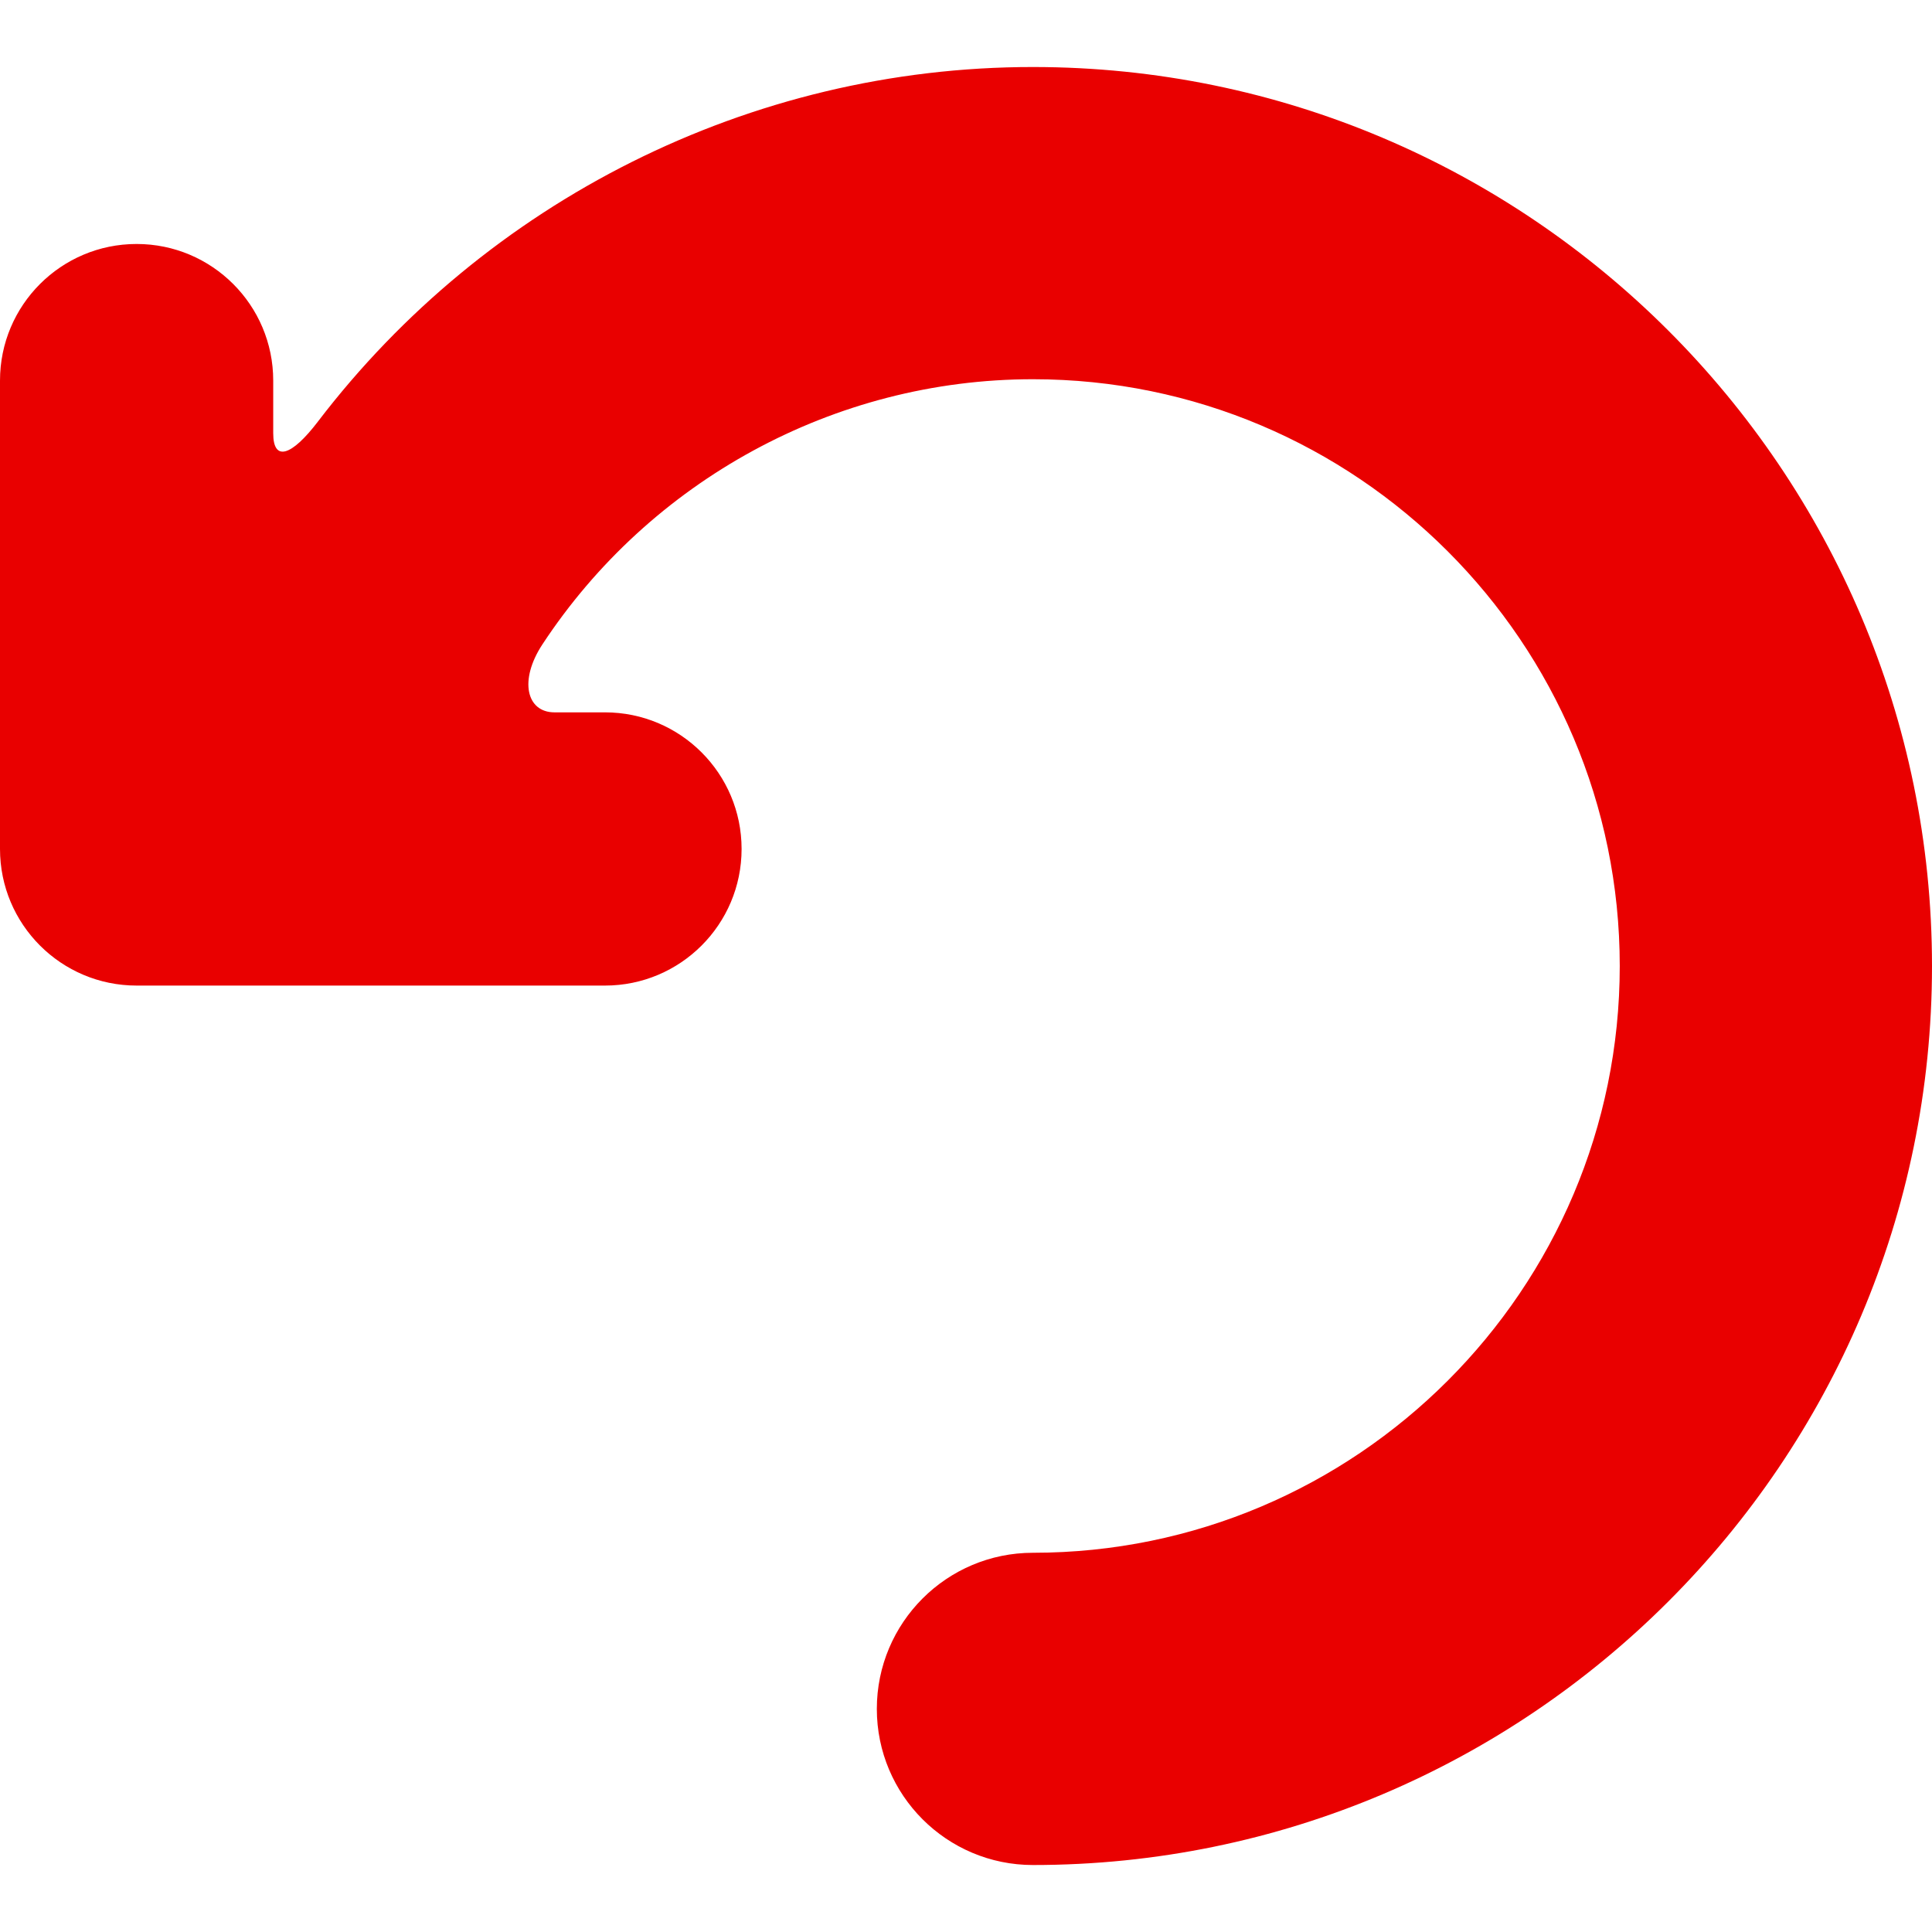
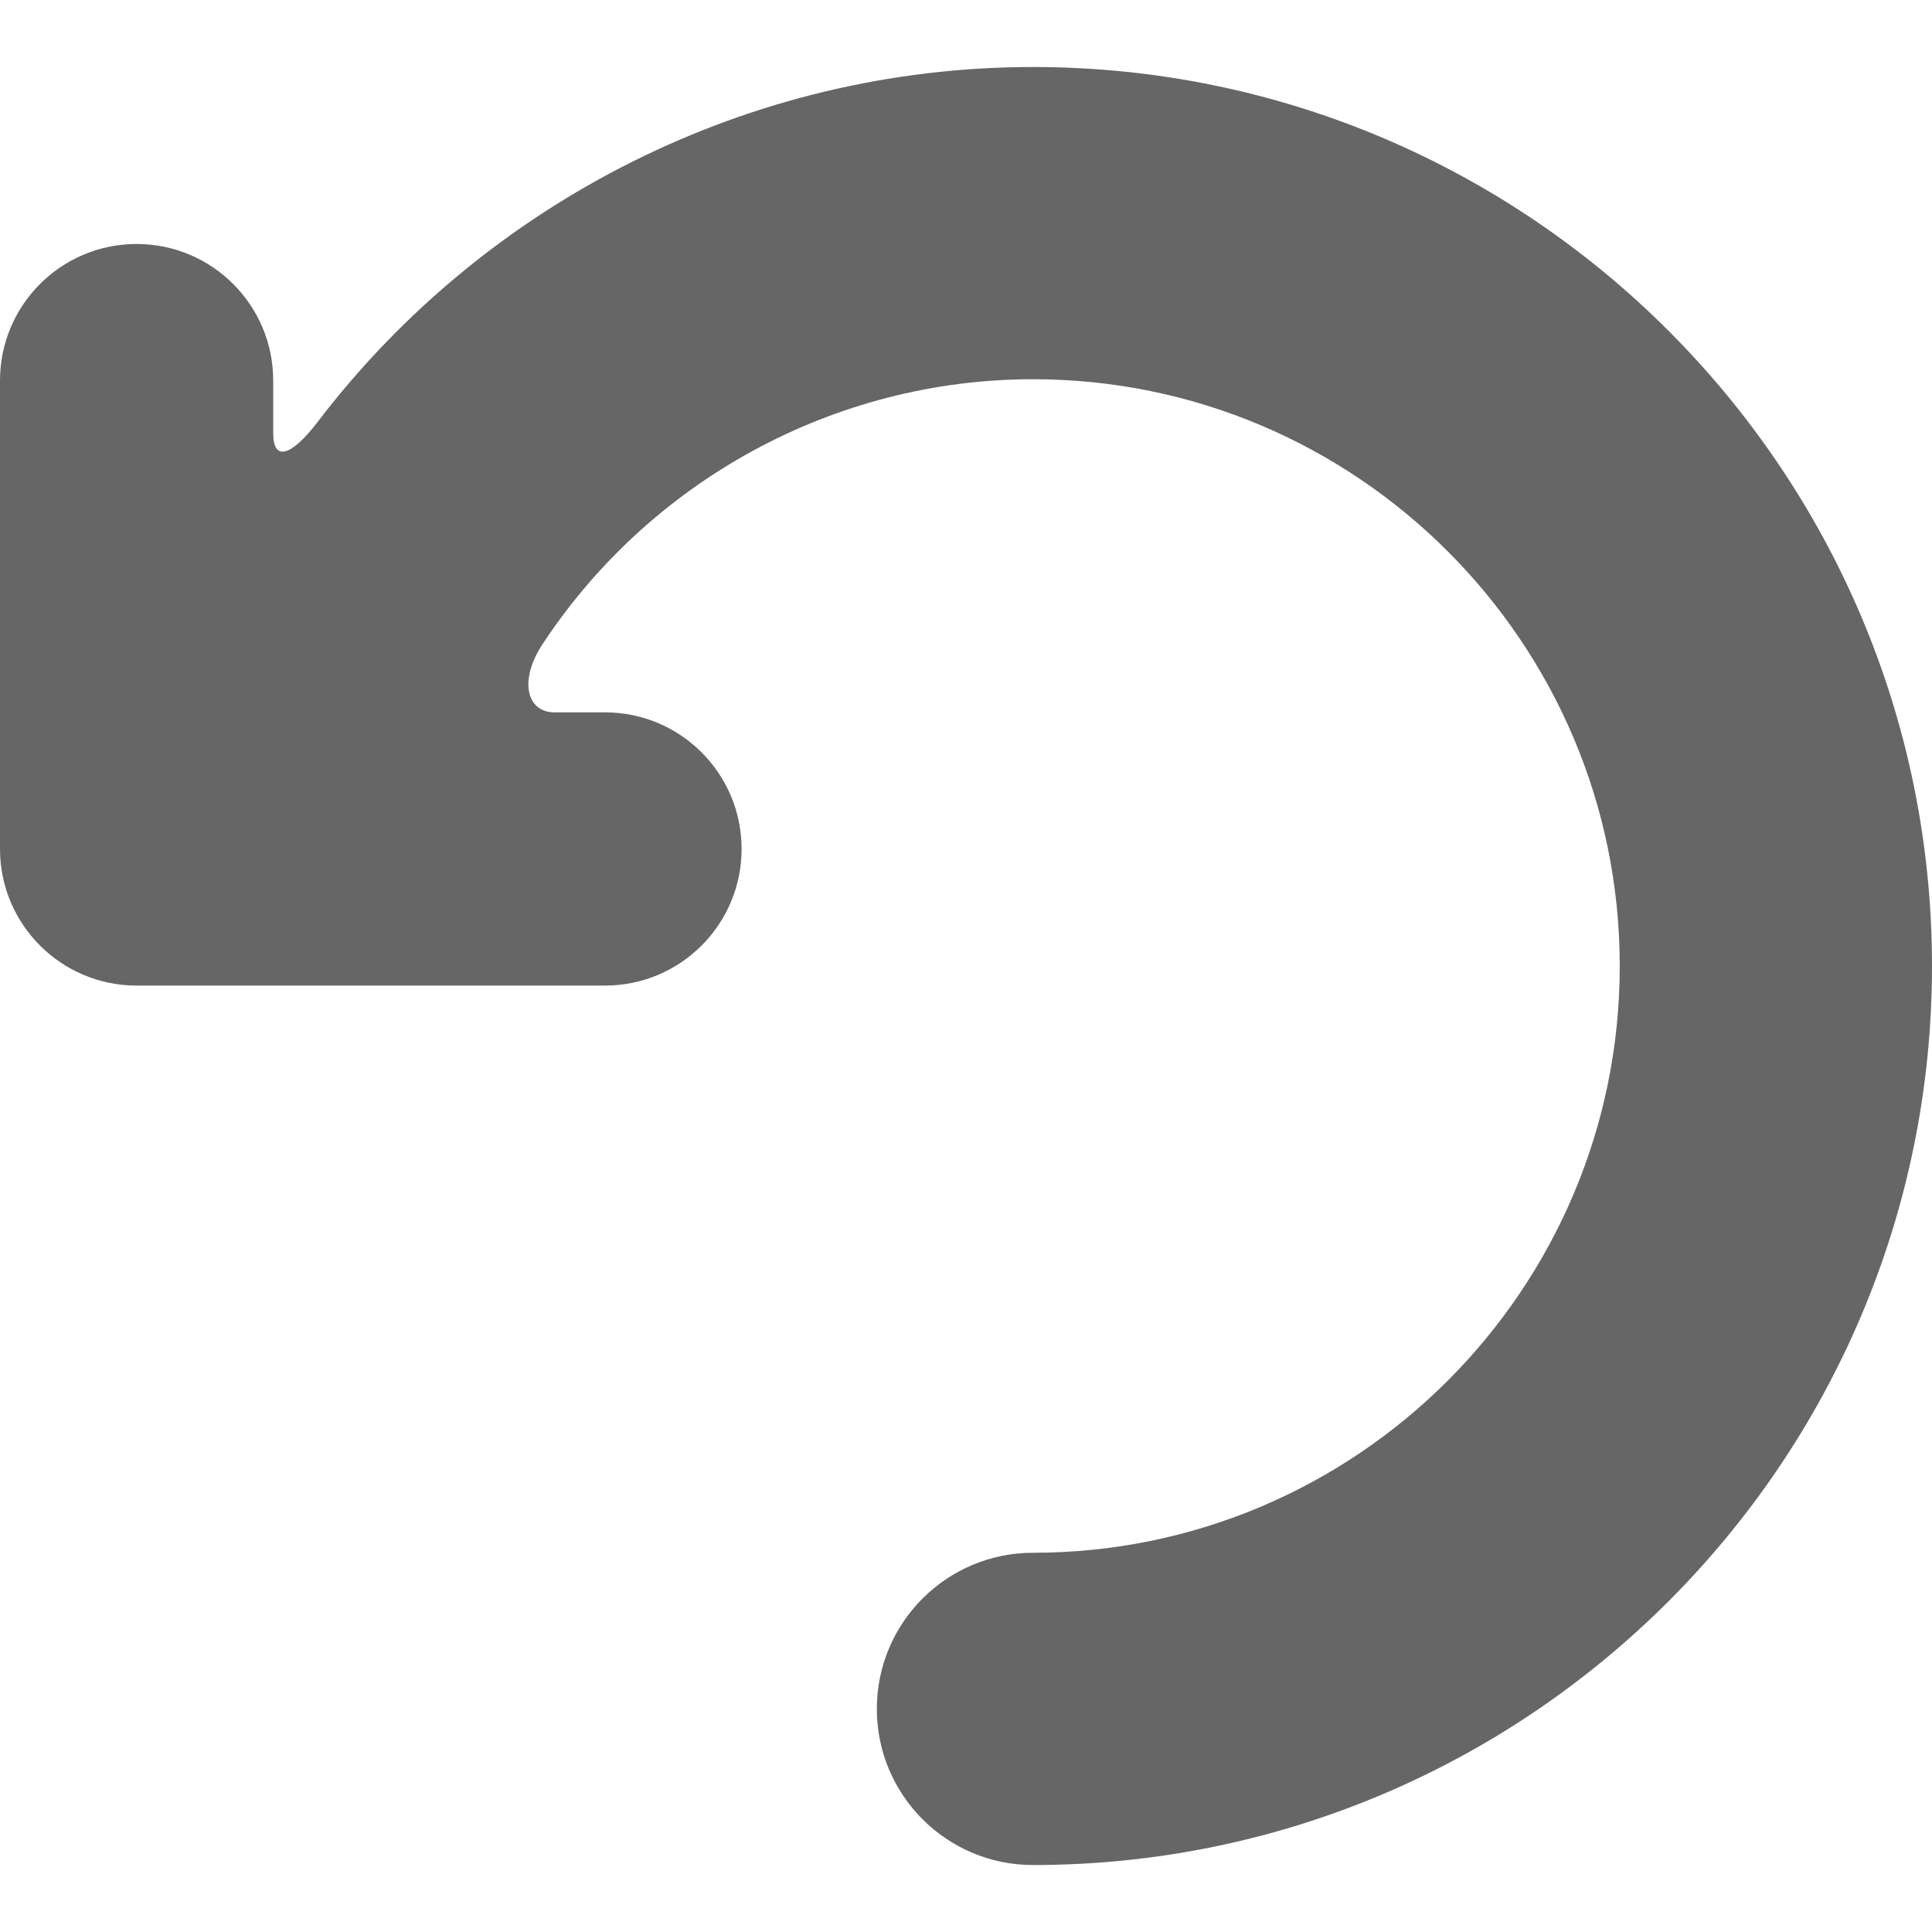
- <svg xmlns="http://www.w3.org/2000/svg" version="1.1" width="512" height="512" x="0" y="0" viewBox="0 0 49.499 49.499" style="enable-background:new 0 0 512 512" xml:space="preserve" class="">
-   <g>
-     <g>
-       <path style="" d="M8.143,10.804C7.473,11.682,7,11.842,7,11.099V9.751c0-1.933-1.567-3.5-3.5-3.5S0,7.818,0,9.751v12   c0,1.933,1.567,3.5,3.5,3.5h12c1.933,0,3.5-1.567,3.5-3.5s-1.567-3.5-3.5-3.5c0,0-0.579,0-1.294,0s-0.916-0.817-0.31-1.74   c2.752-4.187,7.47-6.795,12.569-6.795c8.29,0,15.034,6.744,15.034,15.034c0,8.289-6.744,15.033-15.034,15.033c-2.209,0-4,1.791-4,4   s1.791,4,4,4c12.701,0.001,23.034-10.332,23.034-23.032c0-12.701-10.333-23.034-23.034-23.034   C19.204,1.716,12.445,5.167,8.143,10.804z" fill="#e90000" data-original="#010002" class="" />
+ <svg xmlns="http://www.w3.org/2000/svg" version="1.1" width="512" height="512" x="0" y="0" viewBox="0 0 49.499 49.499" style="enable-background:new 0 0 512 512" xml:space="preserve" class="" id="svg38">
+   <defs id="defs42" />
+   <g id="g36">
+     <g id="g4">
+       <path style="fill:#666666;fill-opacity:1" d="M8.143,10.804C7.473,11.682,7,11.842,7,11.099V9.751c0-1.933-1.567-3.5-3.5-3.5S0,7.818,0,9.751v12   c0,1.933,1.567,3.5,3.5,3.5h12c1.933,0,3.5-1.567,3.5-3.5s-1.567-3.5-3.5-3.5c0,0-0.579,0-1.294,0s-0.916-0.817-0.31-1.74   c2.752-4.187,7.47-6.795,12.569-6.795c8.29,0,15.034,6.744,15.034,15.034c0,8.289-6.744,15.033-15.034,15.033c-2.209,0-4,1.791-4,4   s1.791,4,4,4c12.701,0.001,23.034-10.332,23.034-23.032c0-12.701-10.333-23.034-23.034-23.034   C19.204,1.716,12.445,5.167,8.143,10.804z" fill="#e90000" data-original="#010002" class="" id="path2" />
    </g>
-     <g>
+     <g id="g6">
</g>
-     <g>
+     <g id="g8">
</g>
-     <g>
+     <g id="g10">
</g>
-     <g>
+     <g id="g12">
</g>
-     <g>
+     <g id="g14">
</g>
-     <g>
+     <g id="g16">
</g>
-     <g>
+     <g id="g18">
</g>
-     <g>
+     <g id="g20">
</g>
-     <g>
+     <g id="g22">
</g>
-     <g>
+     <g id="g24">
</g>
-     <g>
+     <g id="g26">
</g>
-     <g>
+     <g id="g28">
</g>
-     <g>
+     <g id="g30">
</g>
-     <g>
+     <g id="g32">
</g>
-     <g>
+     <g id="g34">
</g>
  </g>
</svg>
